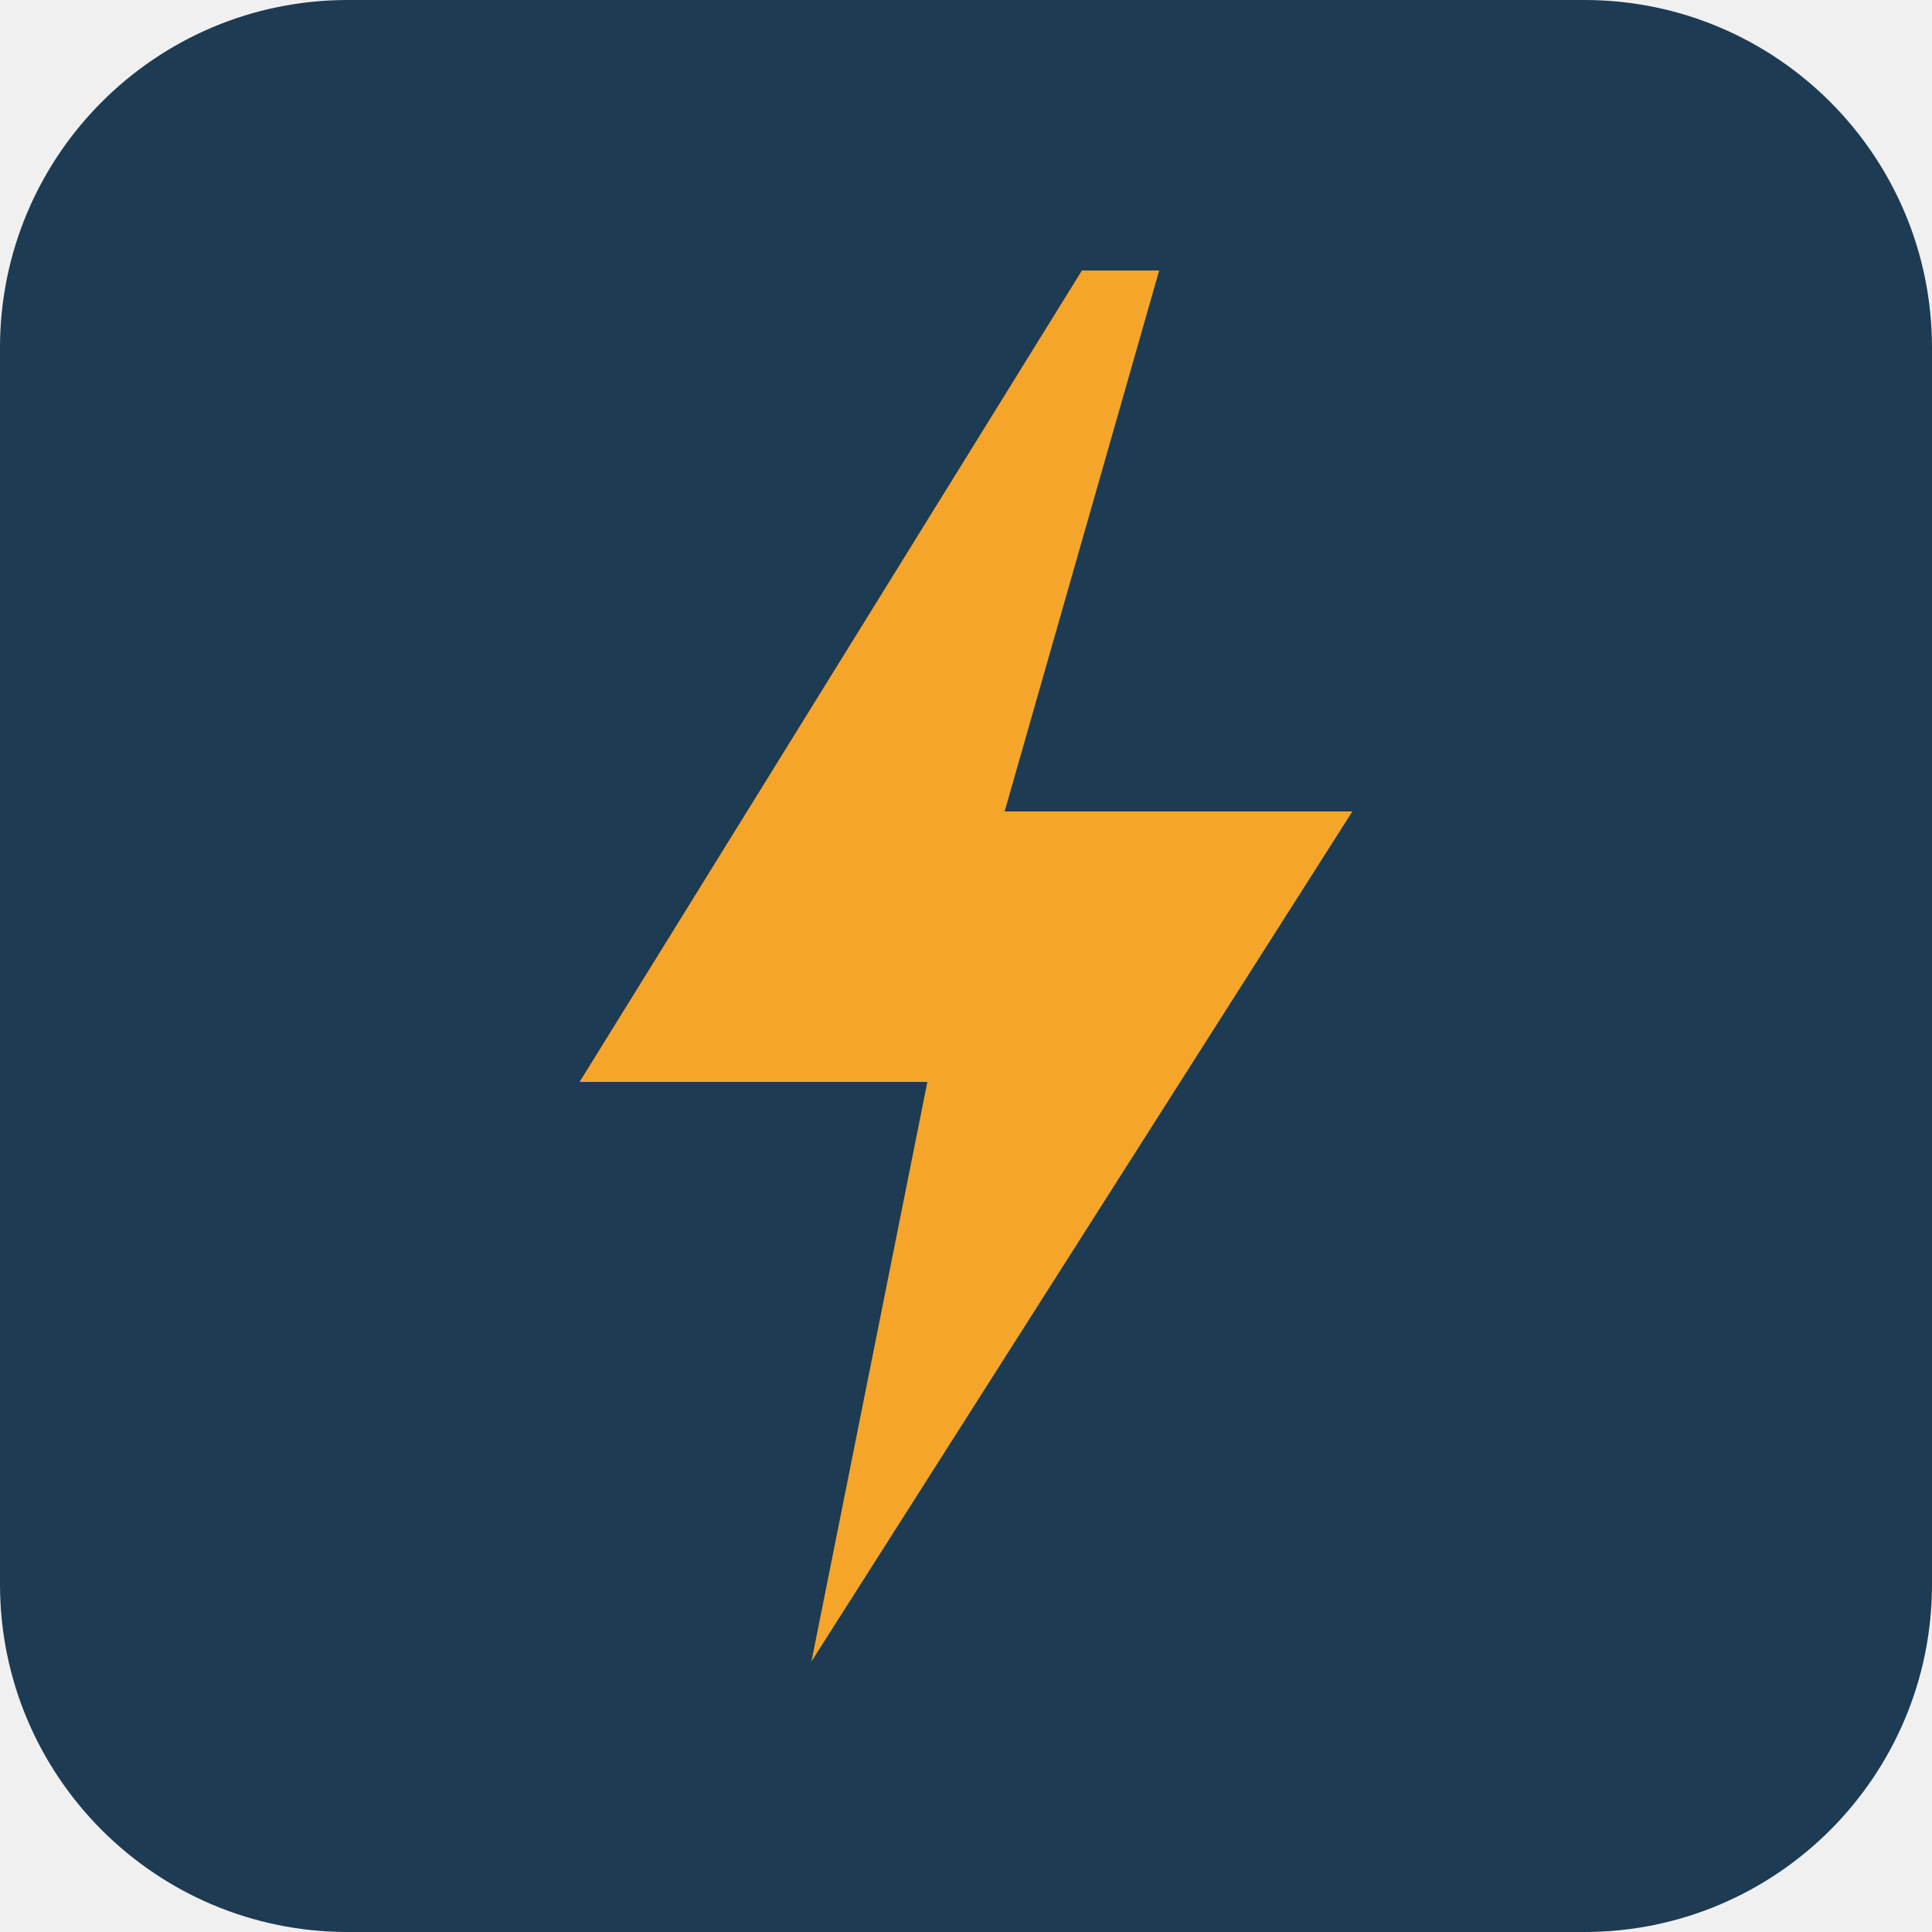
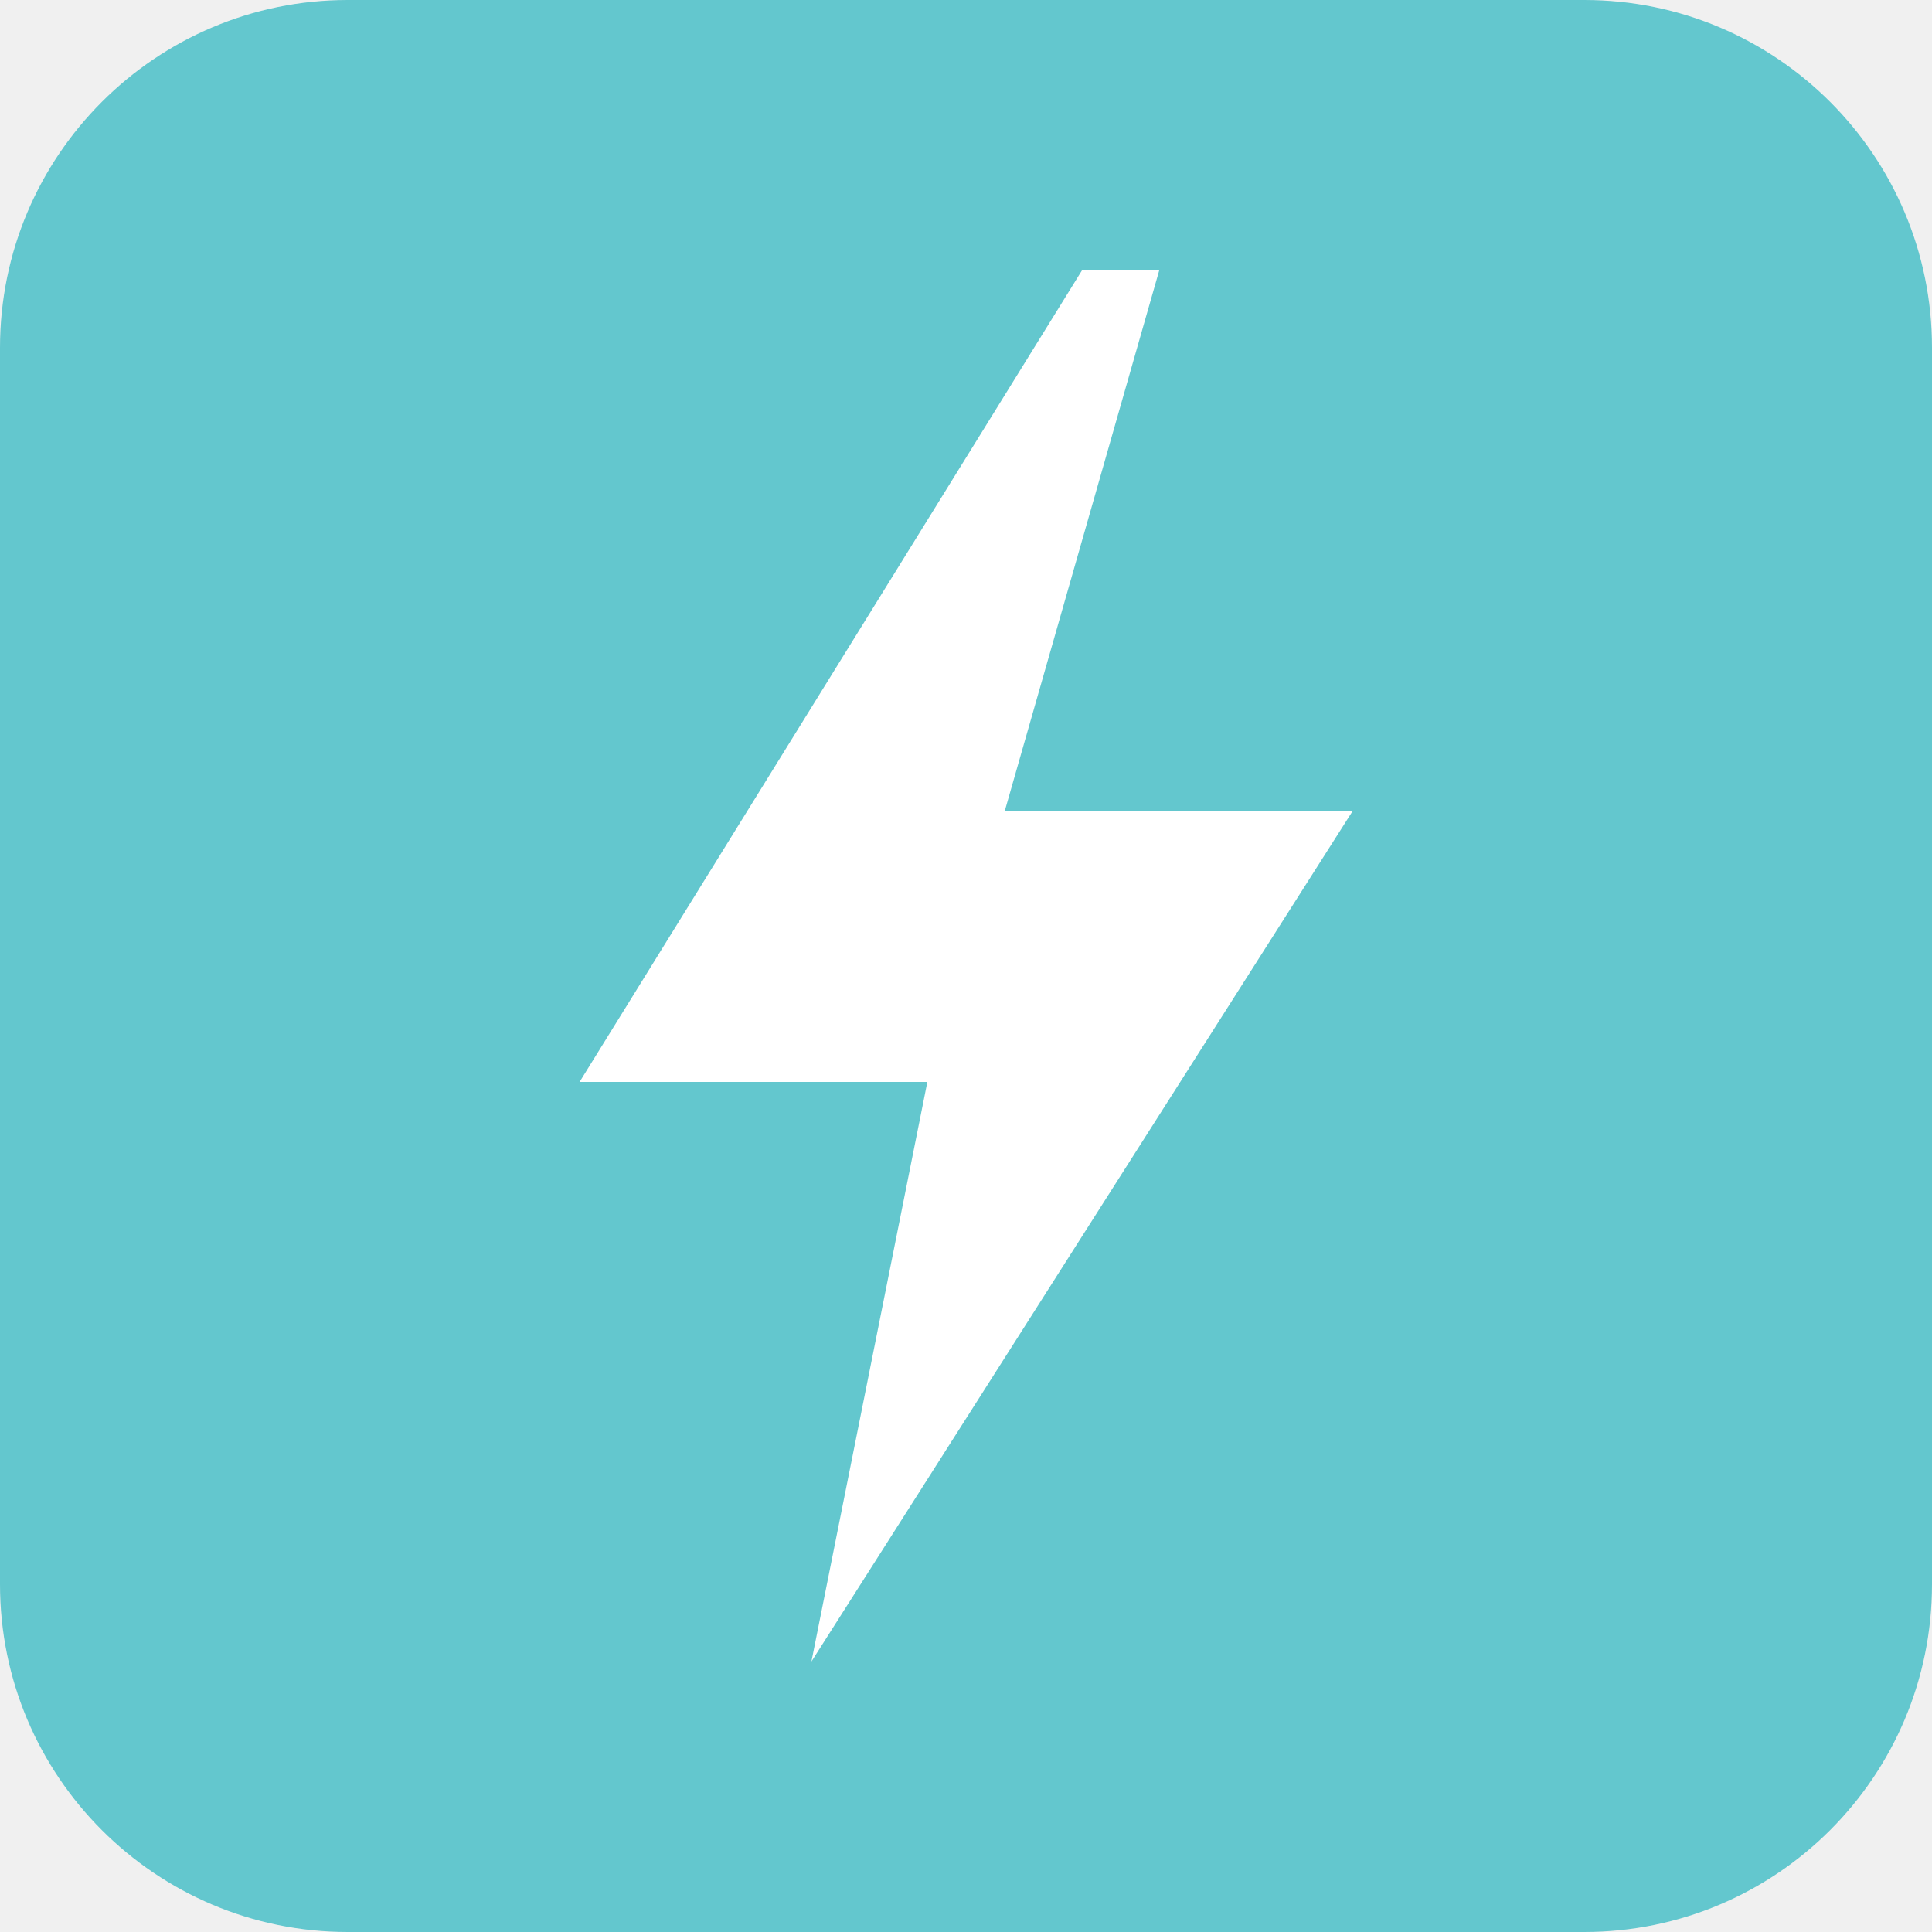
<svg xmlns="http://www.w3.org/2000/svg" viewBox="0 0 100 100">
-   <rect width="100" height="100" rx="18" fill="#1d3b53" />
-   <polygon points="56,14 30,56 48,56 42,86 70,42 52,42 60,14" fill="#f4a52a" />
+   <rect width="100" height="100" rx="18" fill="#63C7CE" />
+   <polygon points="56,14 30,56 48,56 42,86 70,42 52,42 60,14" fill="#ffffff" />
</svg>
